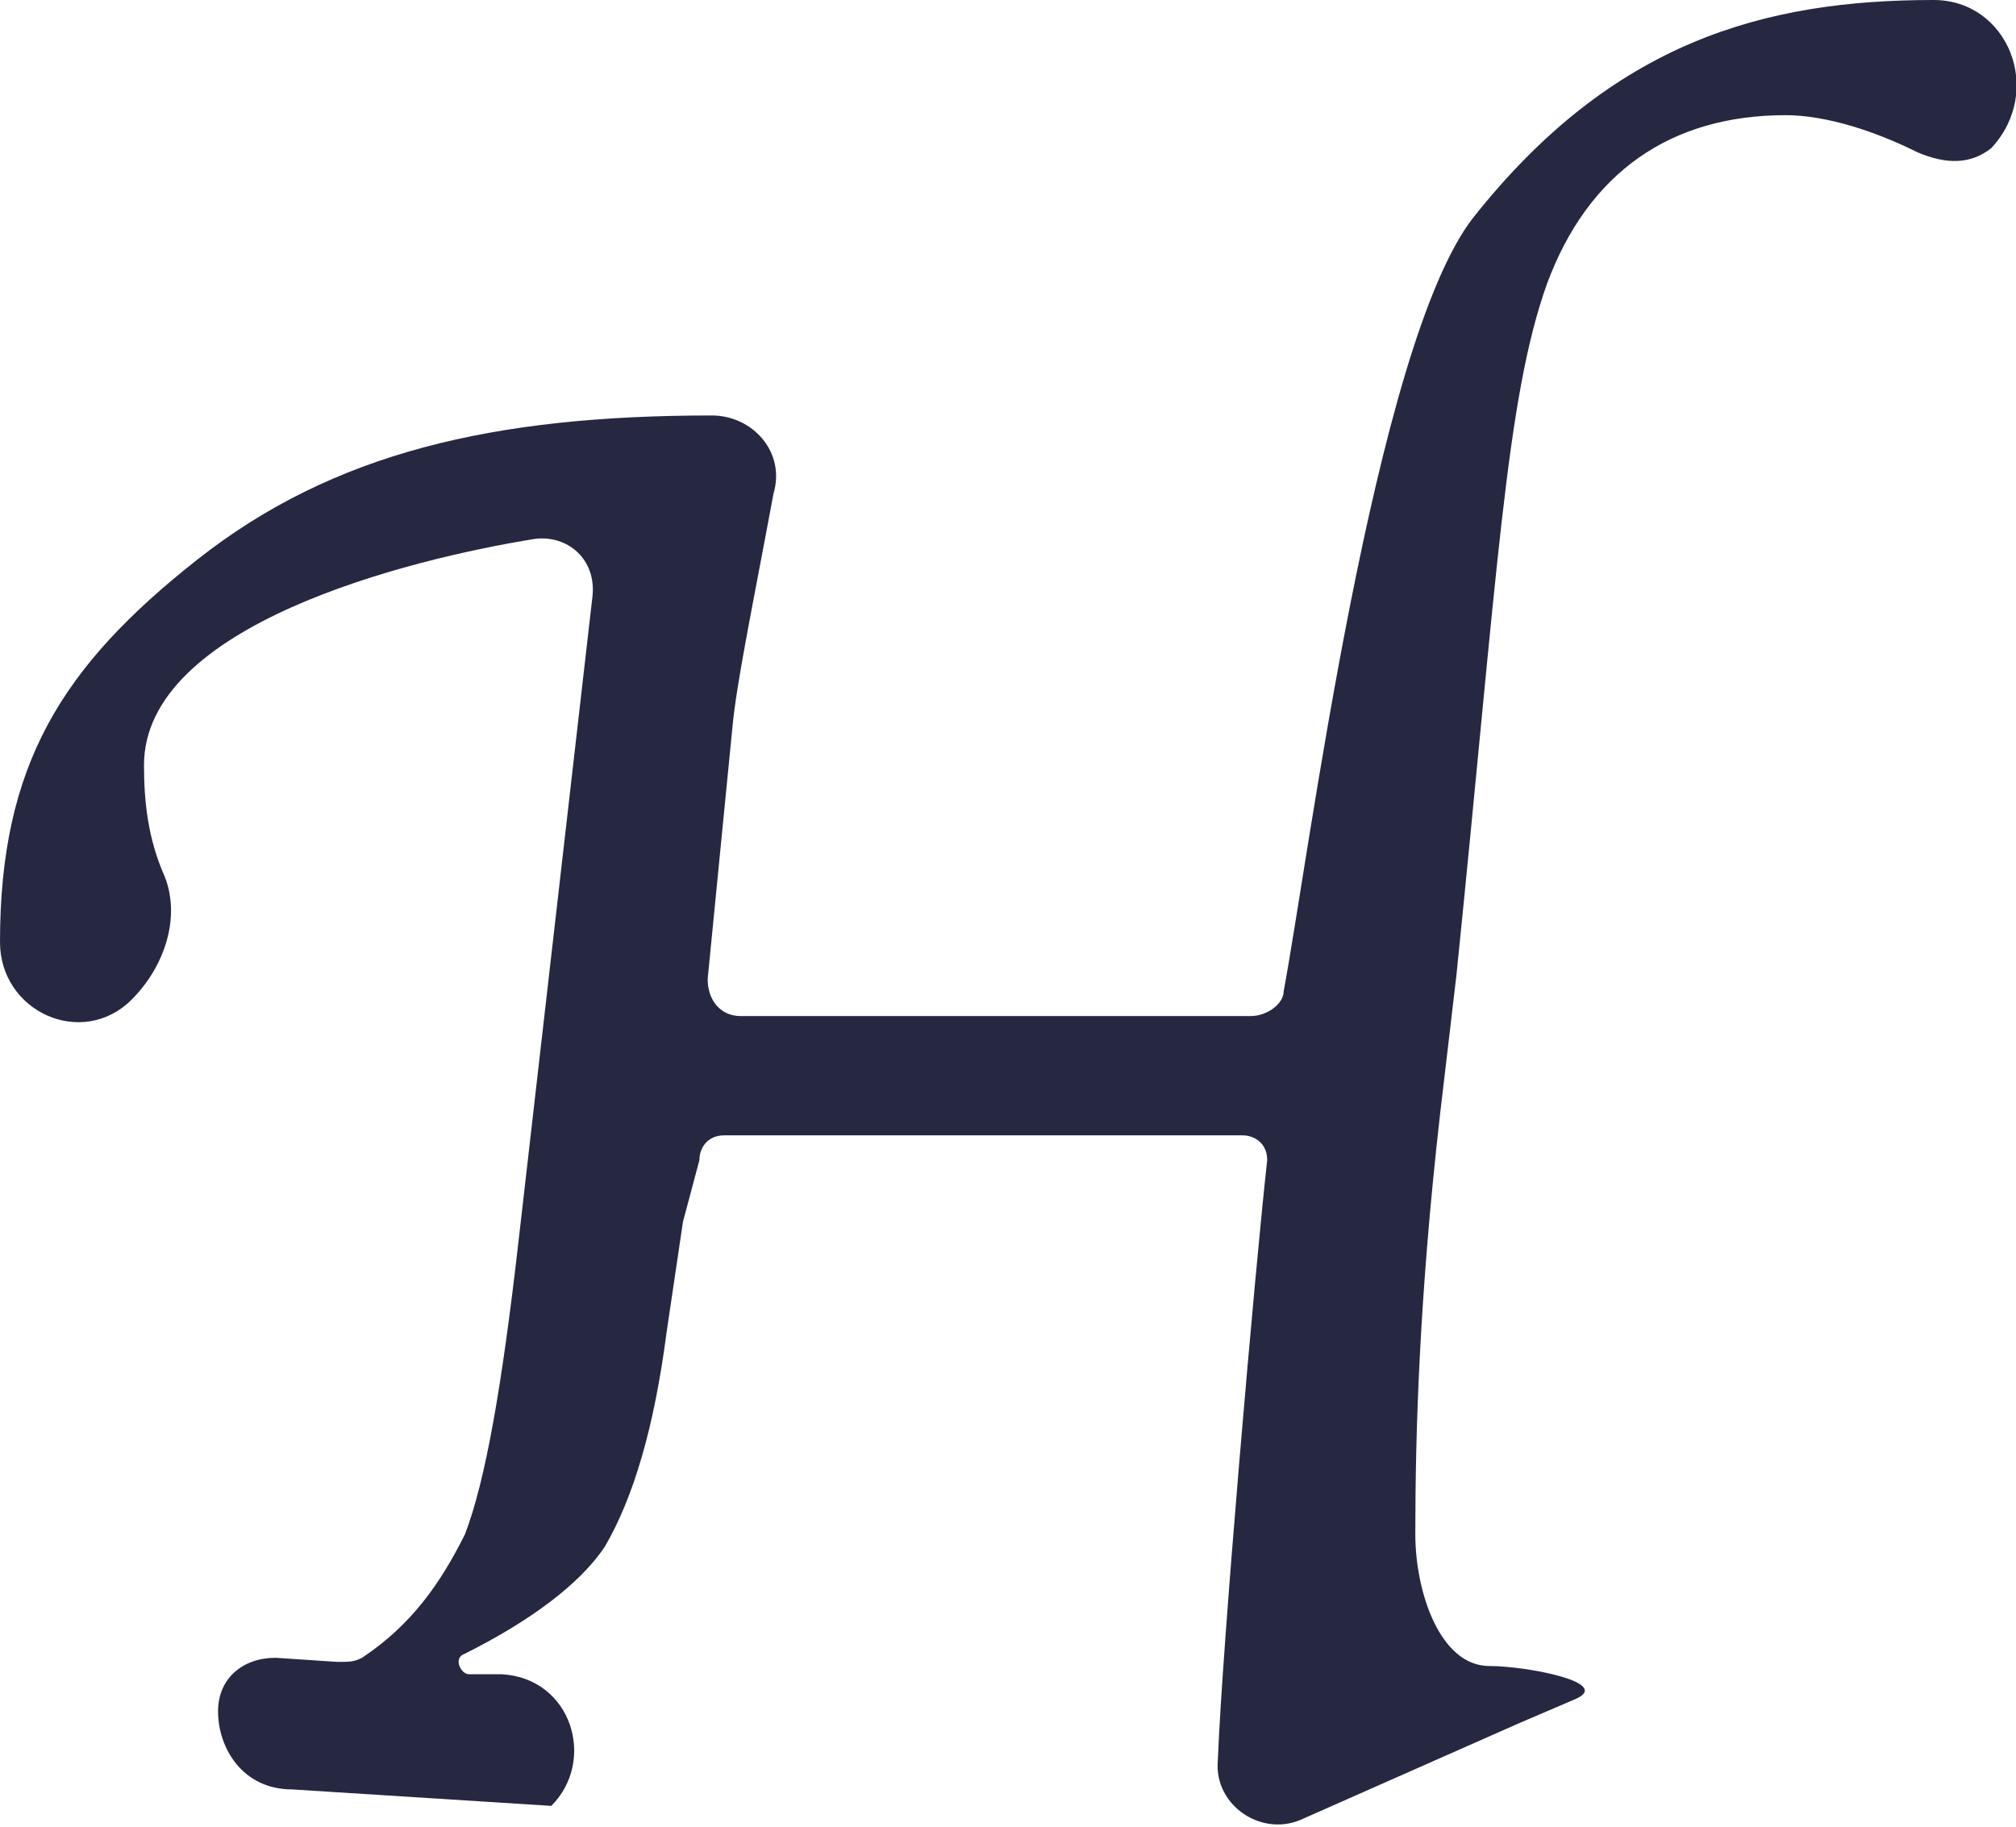
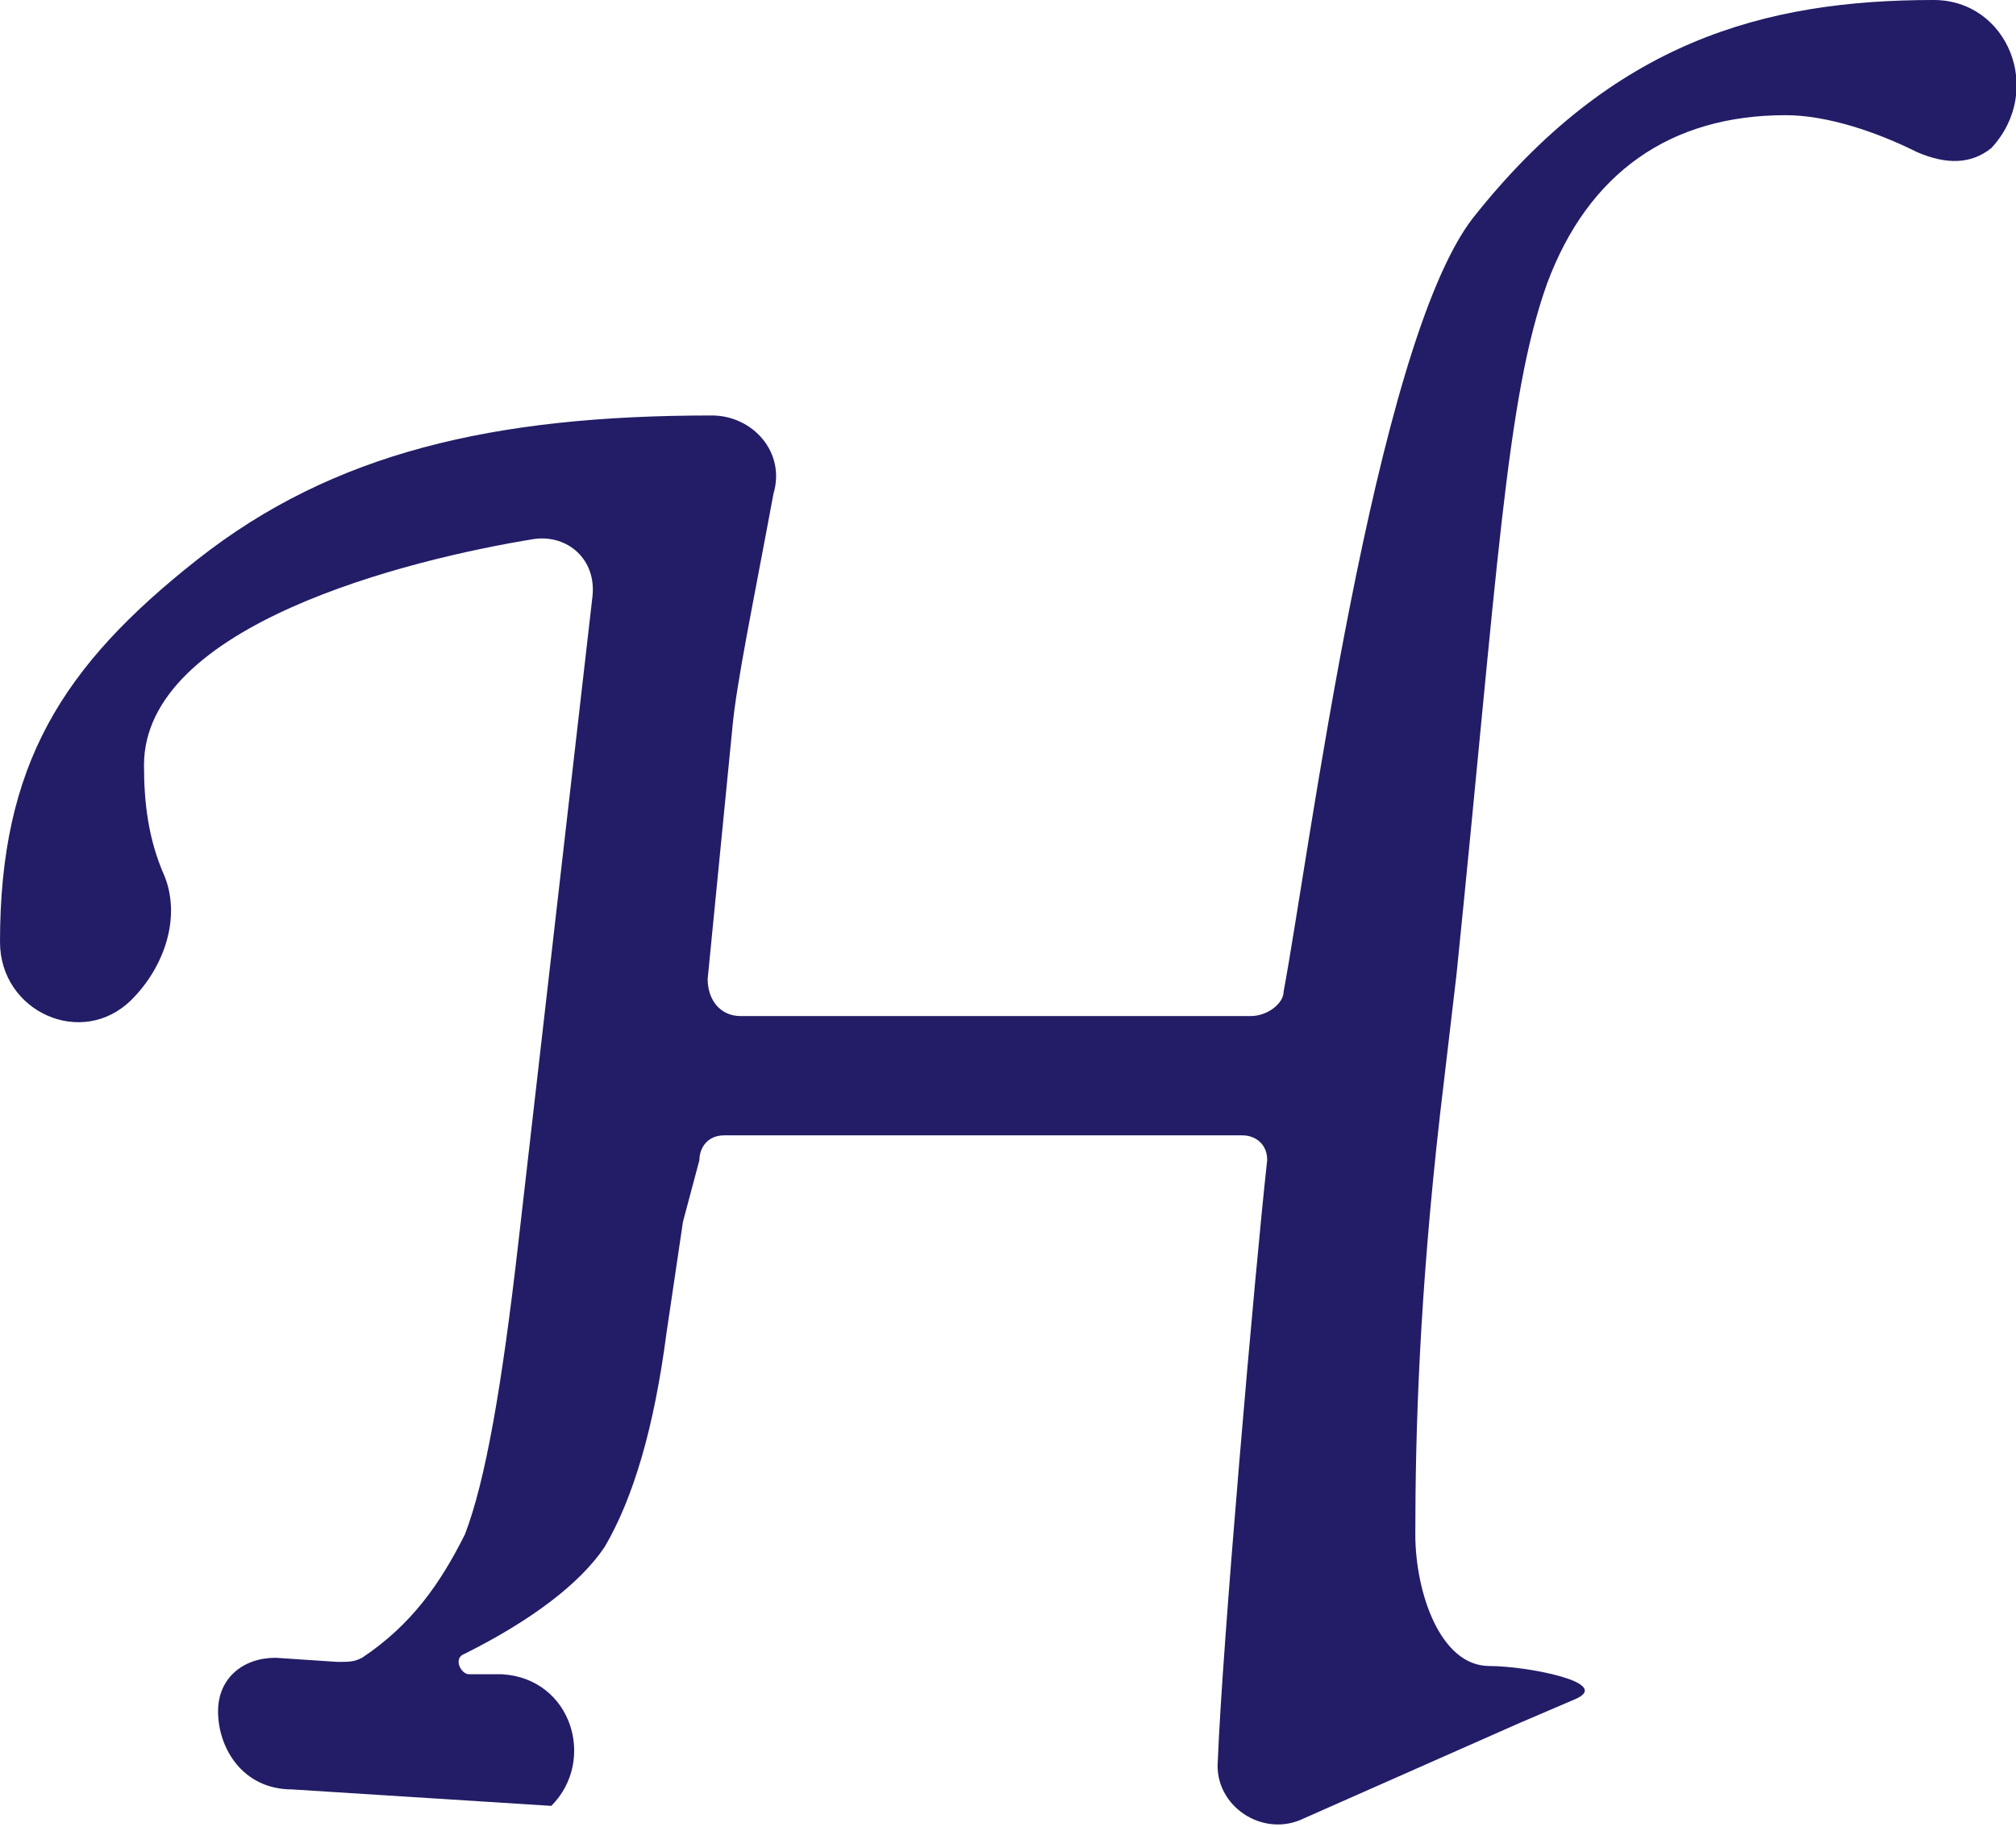
<svg xmlns="http://www.w3.org/2000/svg" version="1.1" id="圖層_1" x="0px" y="0px" viewBox="0 0 49 44.4" style="enable-background:new 0 0 49 44.4;" xml:space="preserve">
  <style type="text/css">
- 	.st0{fill:#262842;}
+ 	.st0{fill:#221D66;}
</style>
  <g>
    <path class="st0" d="M17.3,10.1c1,0,1.8,0.9,1.5,1.9c-0.5,2.7-0.9,4.6-1,5.7l-0.6,6.1c0,0.5,0.3,0.9,0.8,0.9h12.4   c0.4,0,0.8-0.3,0.8-0.6c0.6-3.2,2.2-15.7,4.6-18.8C39.2,1,42.9,0,47,0l0,0c1.8,0,2.7,2.2,1.4,3.6l0,0C47.9,4,47.3,4,46.6,3.7   c-1-0.5-2.2-0.9-3.2-0.9c-2.8,0-4.8,1.4-5.8,4.1c-1,2.8-1.2,7-2.2,16.8L35,27.1c-0.5,4.4-0.6,7.7-0.6,10.2c0,1.4,0.6,3.2,1.8,3.2   c0.9,0,3,0.4,2.1,0.8l-1.4,0.6l-5.2,2.3c-1,0.5-2.2-0.3-2.1-1.4c0.1-2.7,0.9-11.9,1.2-14.6c0-0.4-0.3-0.6-0.6-0.6H17.6   c-0.4,0-0.6,0.3-0.6,0.6l-0.4,1.5l-0.4,2.7c-0.3,2.3-0.8,4-1.5,5.2c-0.6,0.9-1.8,1.8-3.4,2.6c-0.3,0.1-0.1,0.5,0.1,0.5h0.8   c1.7,0.1,2.3,2.1,1.2,3.2l0,0l-6.3-0.4c-1.2,0-1.8-1-1.8-1.9c0-0.8,0.6-1.3,1.4-1.3l1.5,0.1c0.3,0,0.4,0,0.6-0.1   c1.2-0.8,1.9-1.8,2.5-3c0.5-1.3,0.9-3.6,1.3-7.1l1.8-15.7c0.1-0.9-0.6-1.5-1.4-1.4c-3.1,0.5-9.5,2.1-9.5,5.5c0,0.9,0.1,1.8,0.5,2.7   c0.4,1,0,2.2-0.8,3l0,0C2,25.5,0,24.6,0,22.9l0,0c0-4.3,1.5-6.7,4.8-9.3S12,10.1,17.3,10.1L17.3,10.1z" />
  </g>
</svg>
